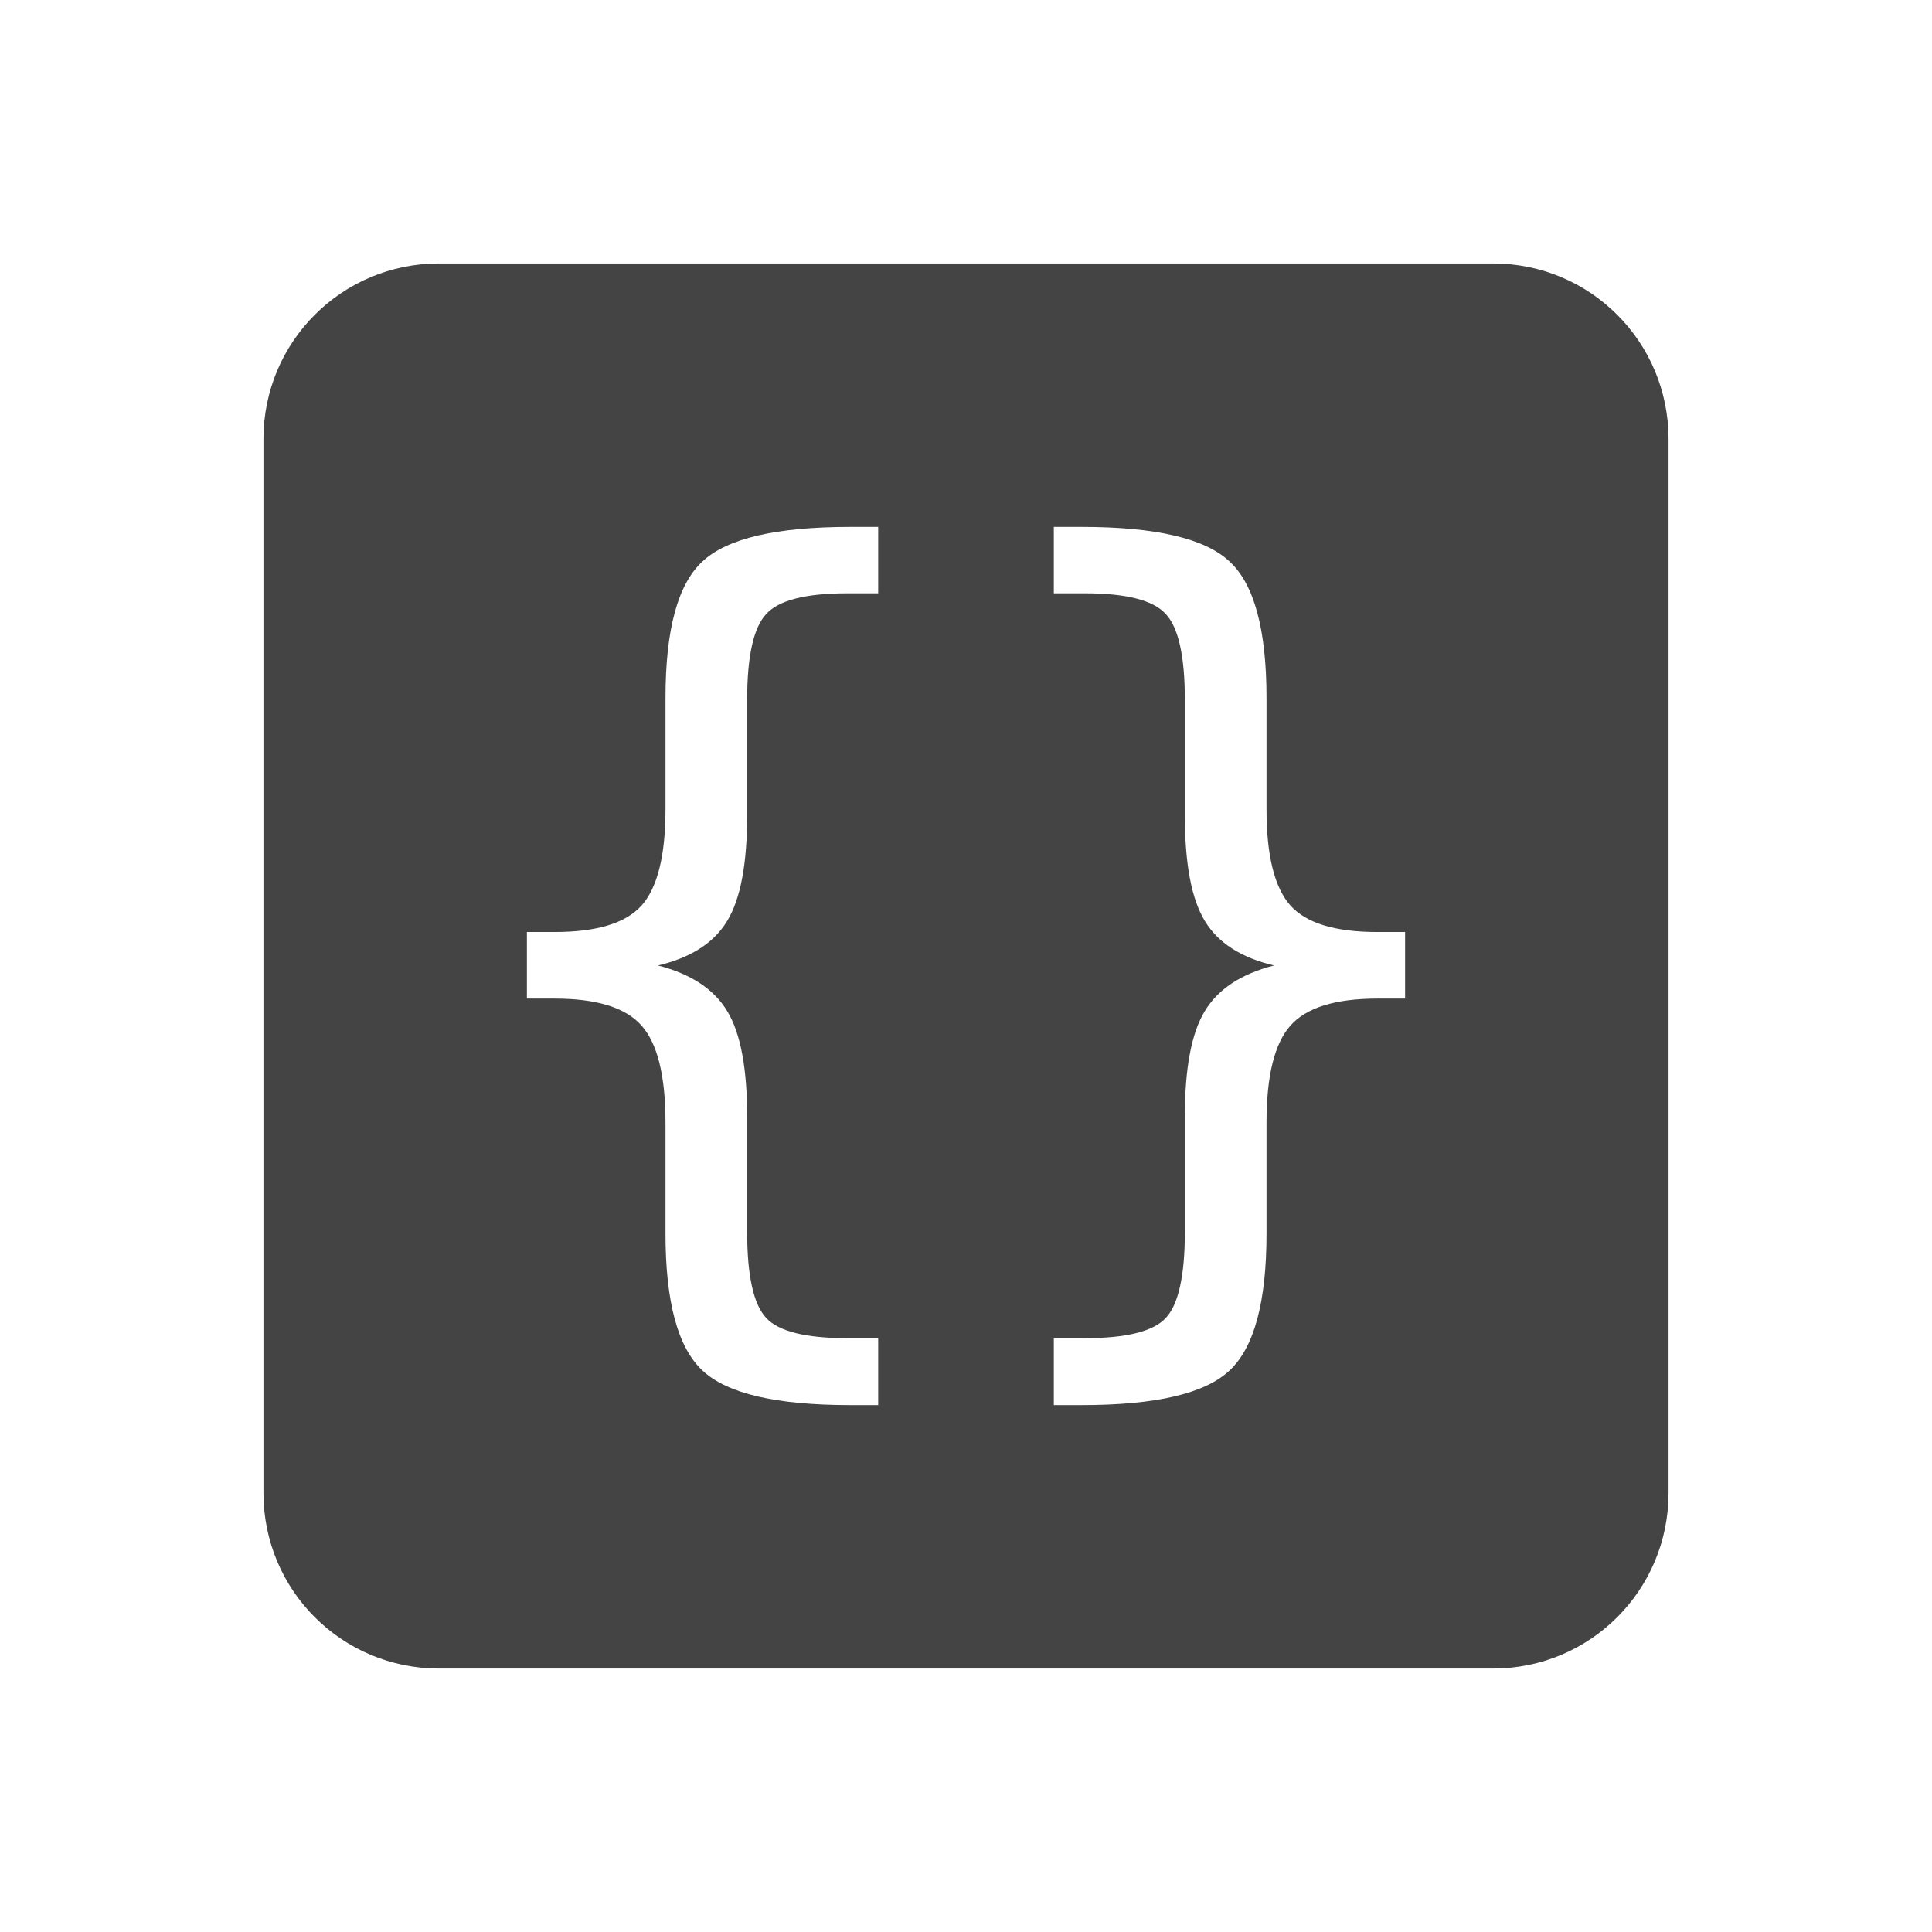
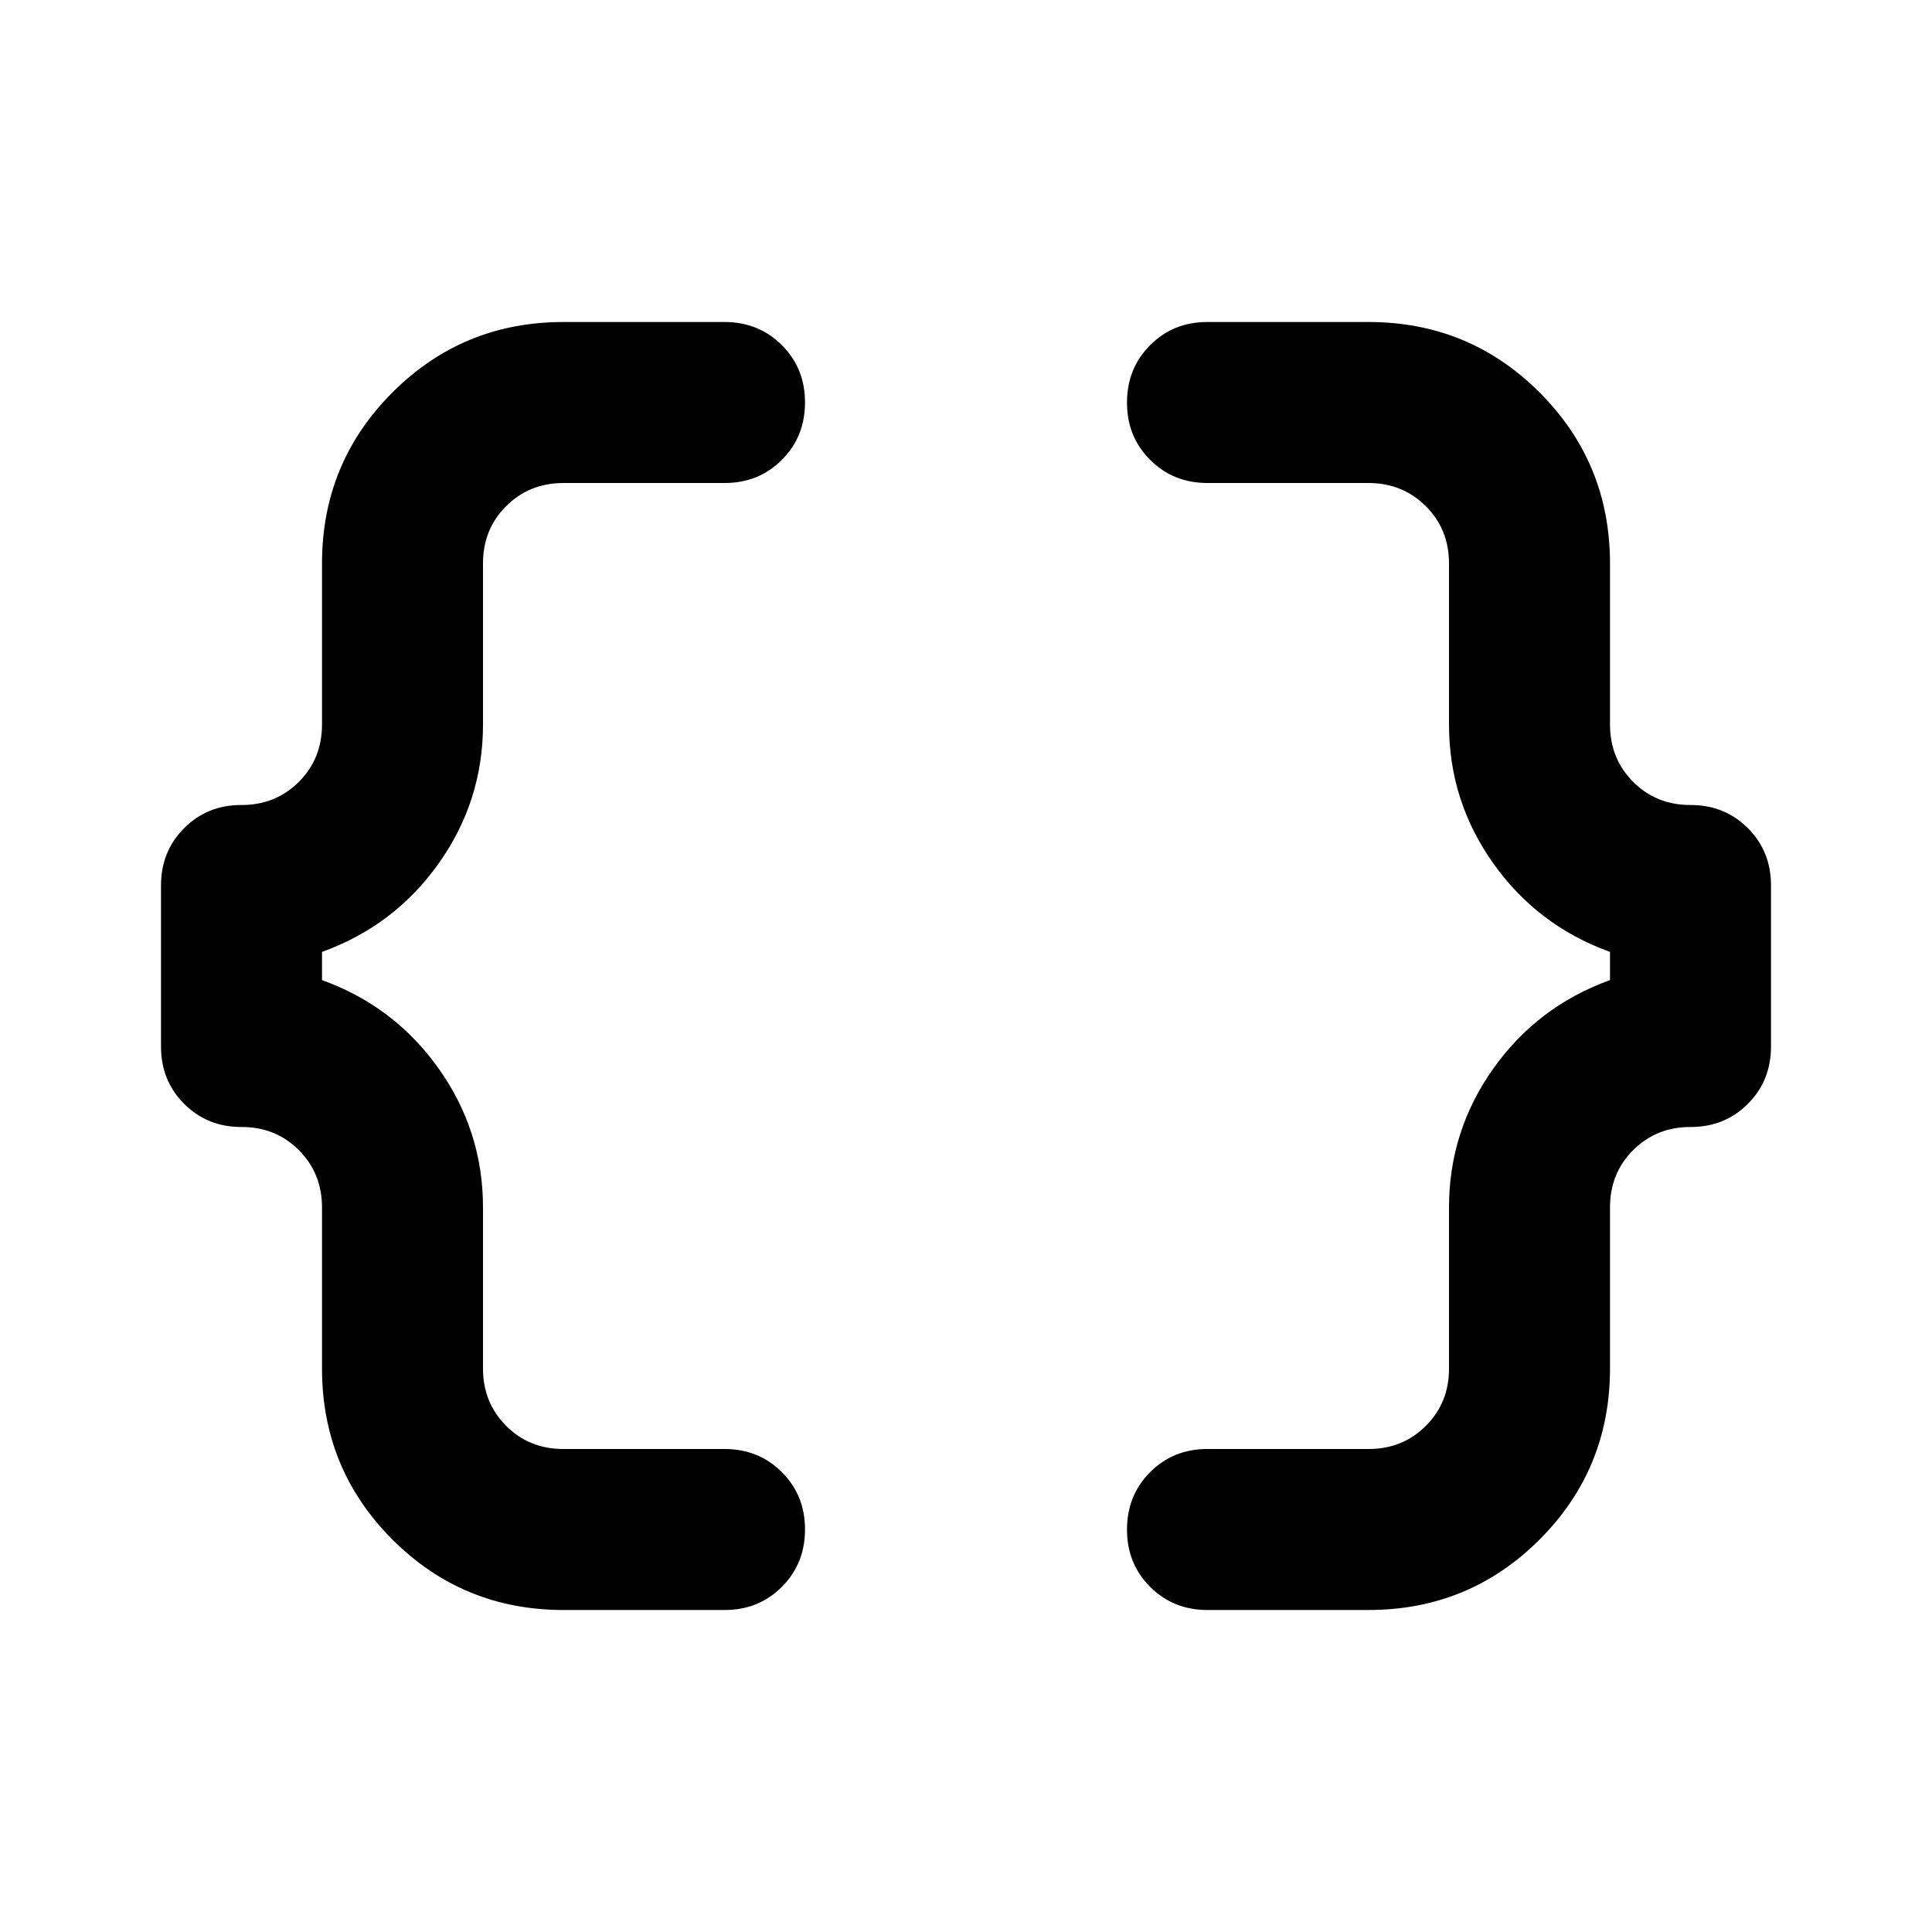
- <svg xmlns="http://www.w3.org/2000/svg" width="22" height="22" version="1.1">
-   <defs>
-     <style id="current-color-scheme" type="text/css">
-    .ColorScheme-Text { color:#444444; } .ColorScheme-Highlight { color:#4285f4; } .ColorScheme-NeutralText { color:#ff9800; } .ColorScheme-PositiveText { color:#4caf50; } .ColorScheme-NegativeText { color:#f44336; }
-   </style>
-   </defs>
-   <path style="fill:currentColor" class="ColorScheme-Text" d="M 5,3 C 3.892,3 3,3.892 3,5 V 17 C 3,18.108 3.892,19 5,19 H 17 C 18.108,19 19,18.108 19,17 V 5 C 19,3.892 18.108,3 17,3 Z M 9.682,6 H 10 V 6.756 H 9.646 C 9.175,6.756 8.868,6.835 8.727,6.99 8.582,7.142 8.508,7.468 8.508,7.969 V 9.281 C 8.508,9.835 8.433,10.236 8.281,10.486 8.13,10.737 7.866,10.906 7.492,10.994 7.866,11.089 8.13,11.263 8.281,11.514 8.433,11.764 8.508,12.165 8.508,12.715 V 14.027 C 8.508,14.532 8.582,14.858 8.727,15.01 8.868,15.161 9.175,15.238 9.646,15.238 H 10 V 16 H 9.682 C 8.842,16 8.282,15.87 8.002,15.609 7.719,15.348 7.578,14.826 7.578,14.047 V 12.783 C 7.578,12.251 7.487,11.882 7.305,11.678 7.123,11.473 6.793,11.371 6.314,11.371 H 6 V 10.613 H 6.314 C 6.793,10.613 7.123,10.514 7.305,10.312 7.487,10.108 7.578,9.742 7.578,9.217 V 7.947 C 7.578,7.168 7.719,6.648 8.002,6.391 8.282,6.13 8.842,6 9.682,6 Z M 12,6 H 12.318 C 13.158,6 13.718,6.13 13.998,6.391 14.281,6.648 14.422,7.168 14.422,7.947 V 9.217 C 14.422,9.742 14.513,10.108 14.695,10.312 14.877,10.514 15.207,10.613 15.686,10.613 H 16 V 11.371 H 15.686 C 15.207,11.371 14.877,11.473 14.695,11.678 14.513,11.882 14.422,12.251 14.422,12.783 V 14.047 C 14.422,14.826 14.281,15.348 13.998,15.609 13.718,15.87 13.158,16 12.318,16 H 12 V 15.238 H 12.354 C 12.826,15.238 13.132,15.161 13.273,15.01 13.418,14.858 13.492,14.532 13.492,14.027 V 12.715 C 13.492,12.165 13.567,11.764 13.719,11.514 13.87,11.263 14.134,11.089 14.508,10.994 14.134,10.906 13.87,10.737 13.719,10.486 13.567,10.236 13.492,9.835 13.492,9.281 V 7.969 C 13.492,7.468 13.418,7.142 13.273,6.99 13.132,6.835 12.826,6.756 12.354,6.756 H 12 Z" />
+ <svg xmlns="http://www.w3.org/2000/svg" width="1em" height="1em" viewBox="0 0 24 24">
+   <path fill="currentColor" d="M15 20q-.425 0-.713-.288T14 19q0-.425.288-.713T15 18h2q.425 0 .713-.288T18 17v-2q0-.95.55-1.725t1.45-1.1v-.35q-.9-.325-1.45-1.1T18 9V7q0-.425-.288-.712T17 6h-2q-.425 0-.713-.288T14 5q0-.425.288-.713T15 4h2q1.25 0 2.125.875T20 7v2q0 .425.288.713T21 10t.713.288Q22 10.575 22 11v2q0 .425-.288.713T21 14t-.713.288Q20 14.575 20 15v2q0 1.25-.875 2.125T17 20h-2Zm-8 0q-1.25 0-2.125-.875T4 17v-2q0-.425-.288-.713T3 14t-.713-.288Q2 13.425 2 13v-2q0-.425.288-.713T3 10t.713-.288Q4 9.425 4 9V7q0-1.25.875-2.125T7 4h2q.425 0 .713.288T10 5q0 .425-.288.713T9 6H7q-.425 0-.713.288T6 7v2q0 .95-.55 1.725T4 11.825v.35q.9.325 1.45 1.1T6 15v2q0 .425.288.713T7 18h2q.425 0 .713.288T10 19q0 .425-.288.713T9 20H7Z" />
</svg>
